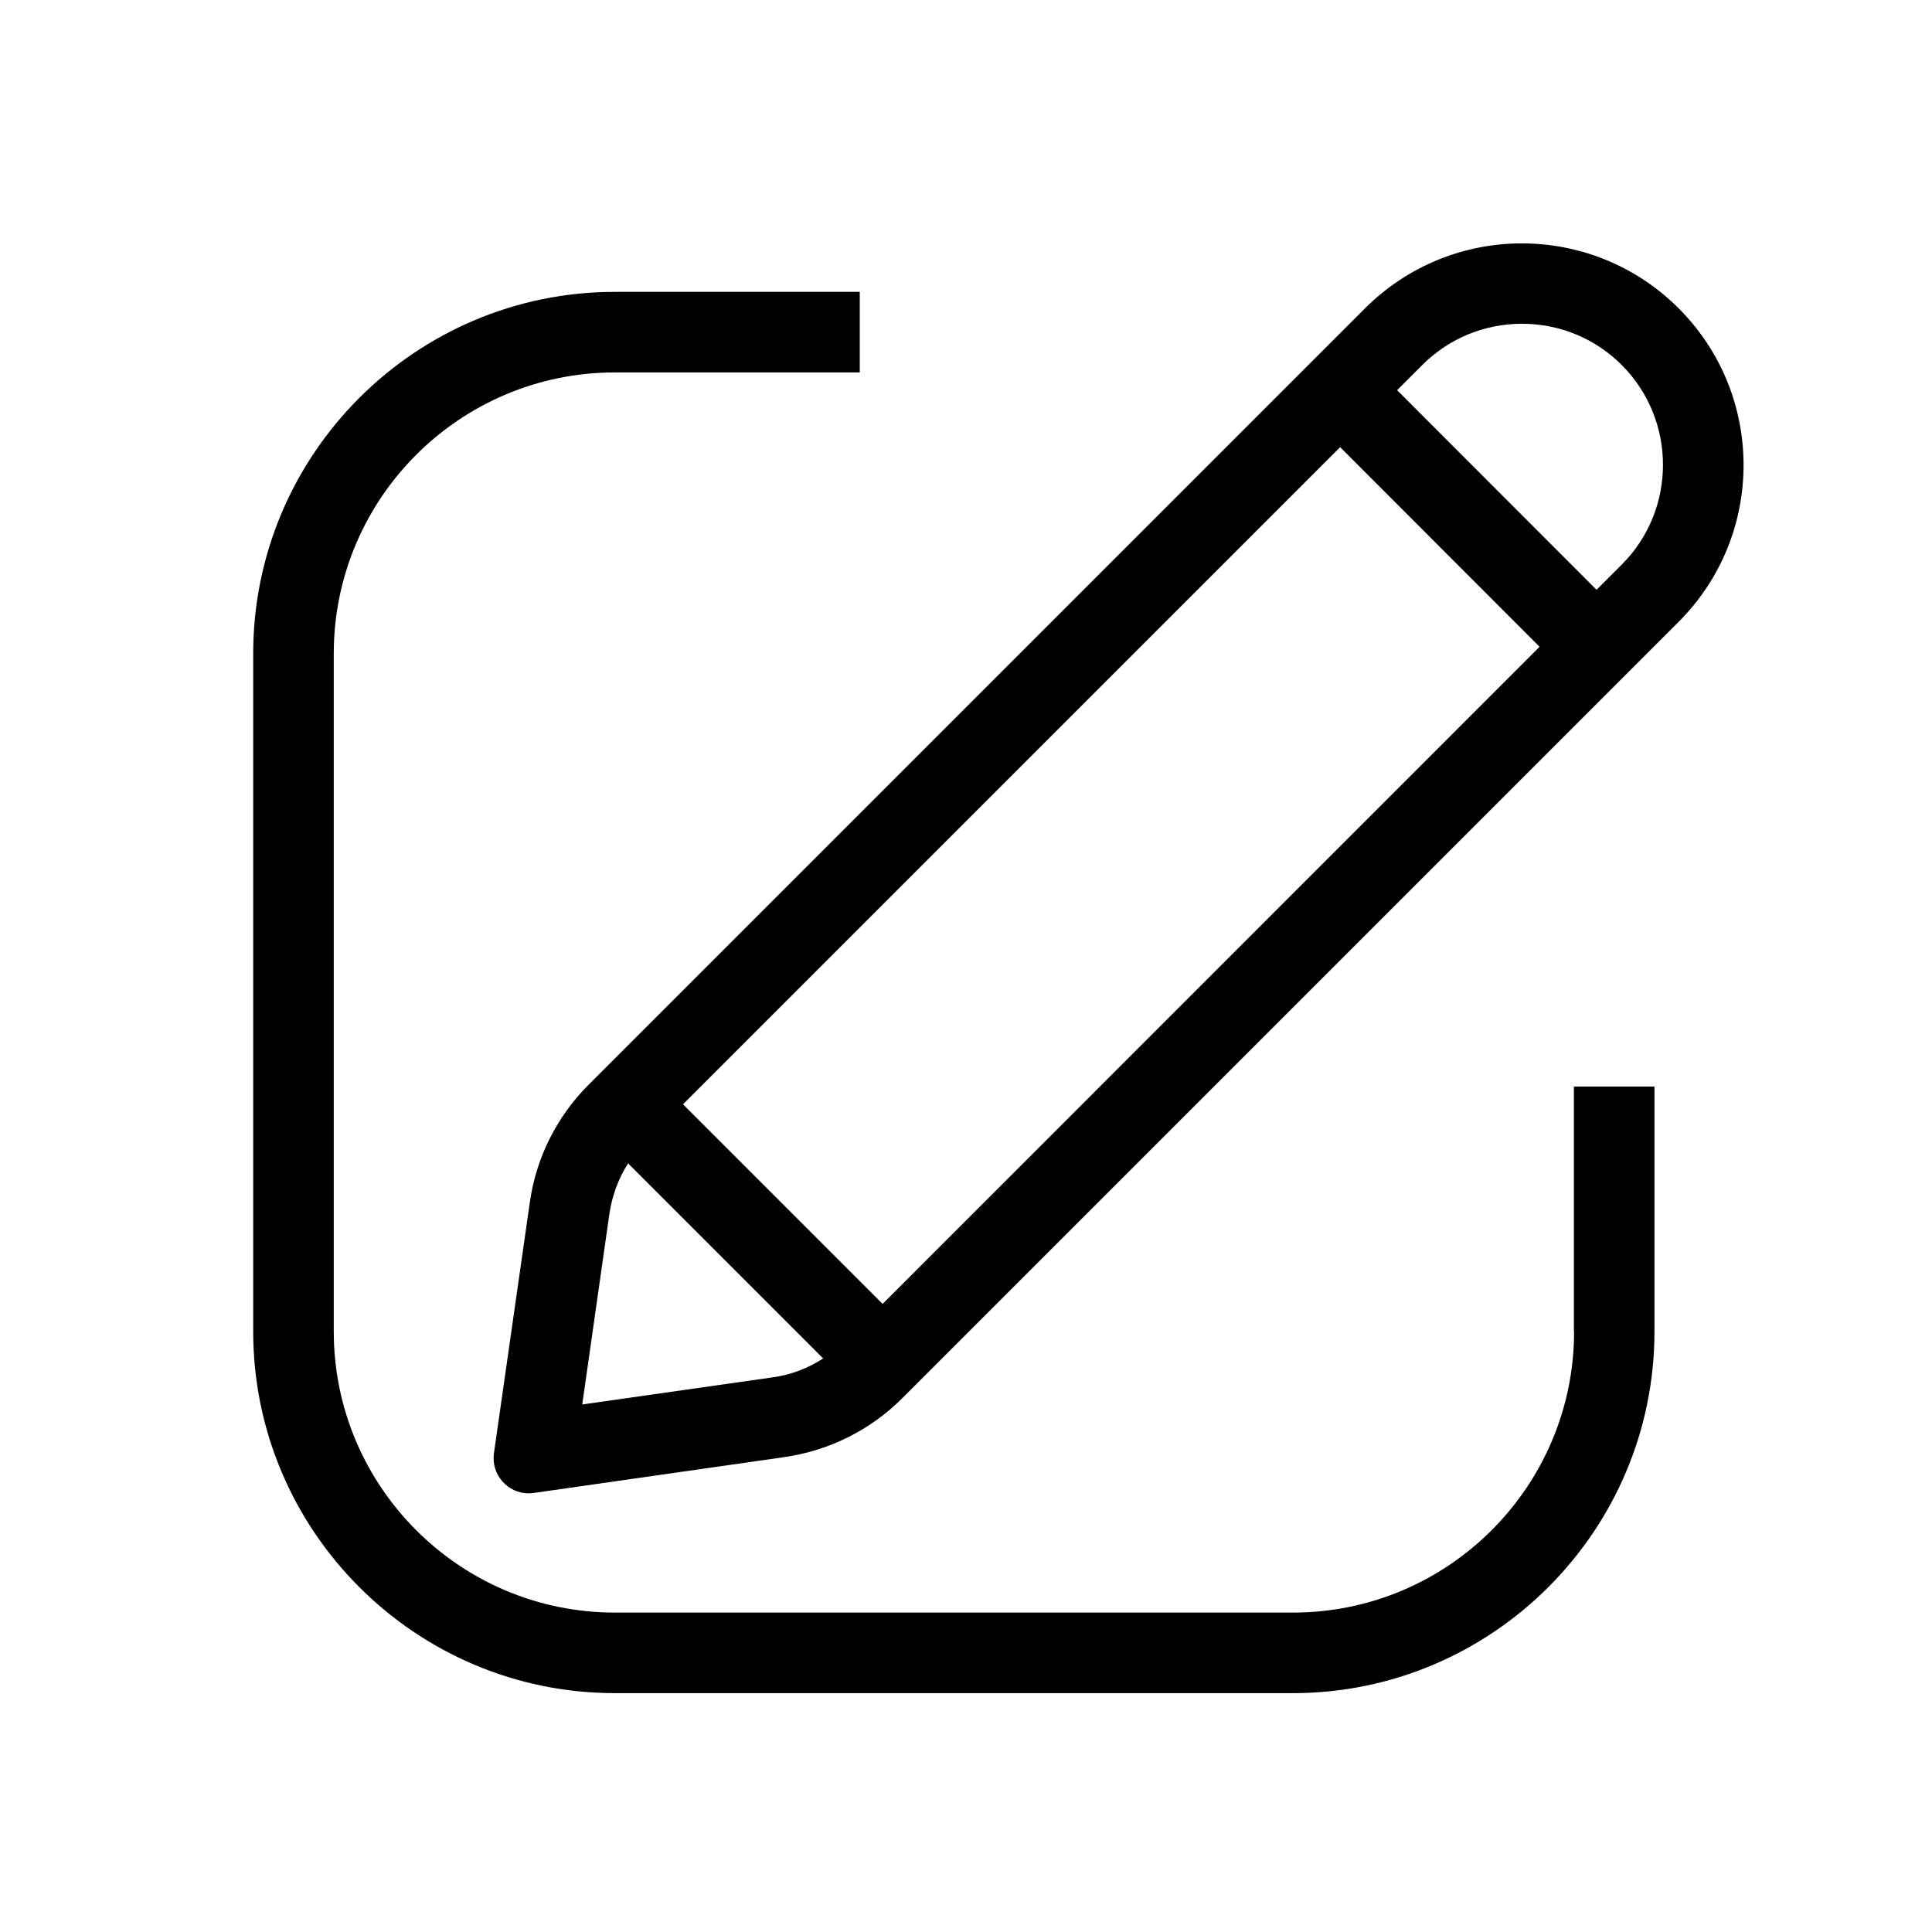
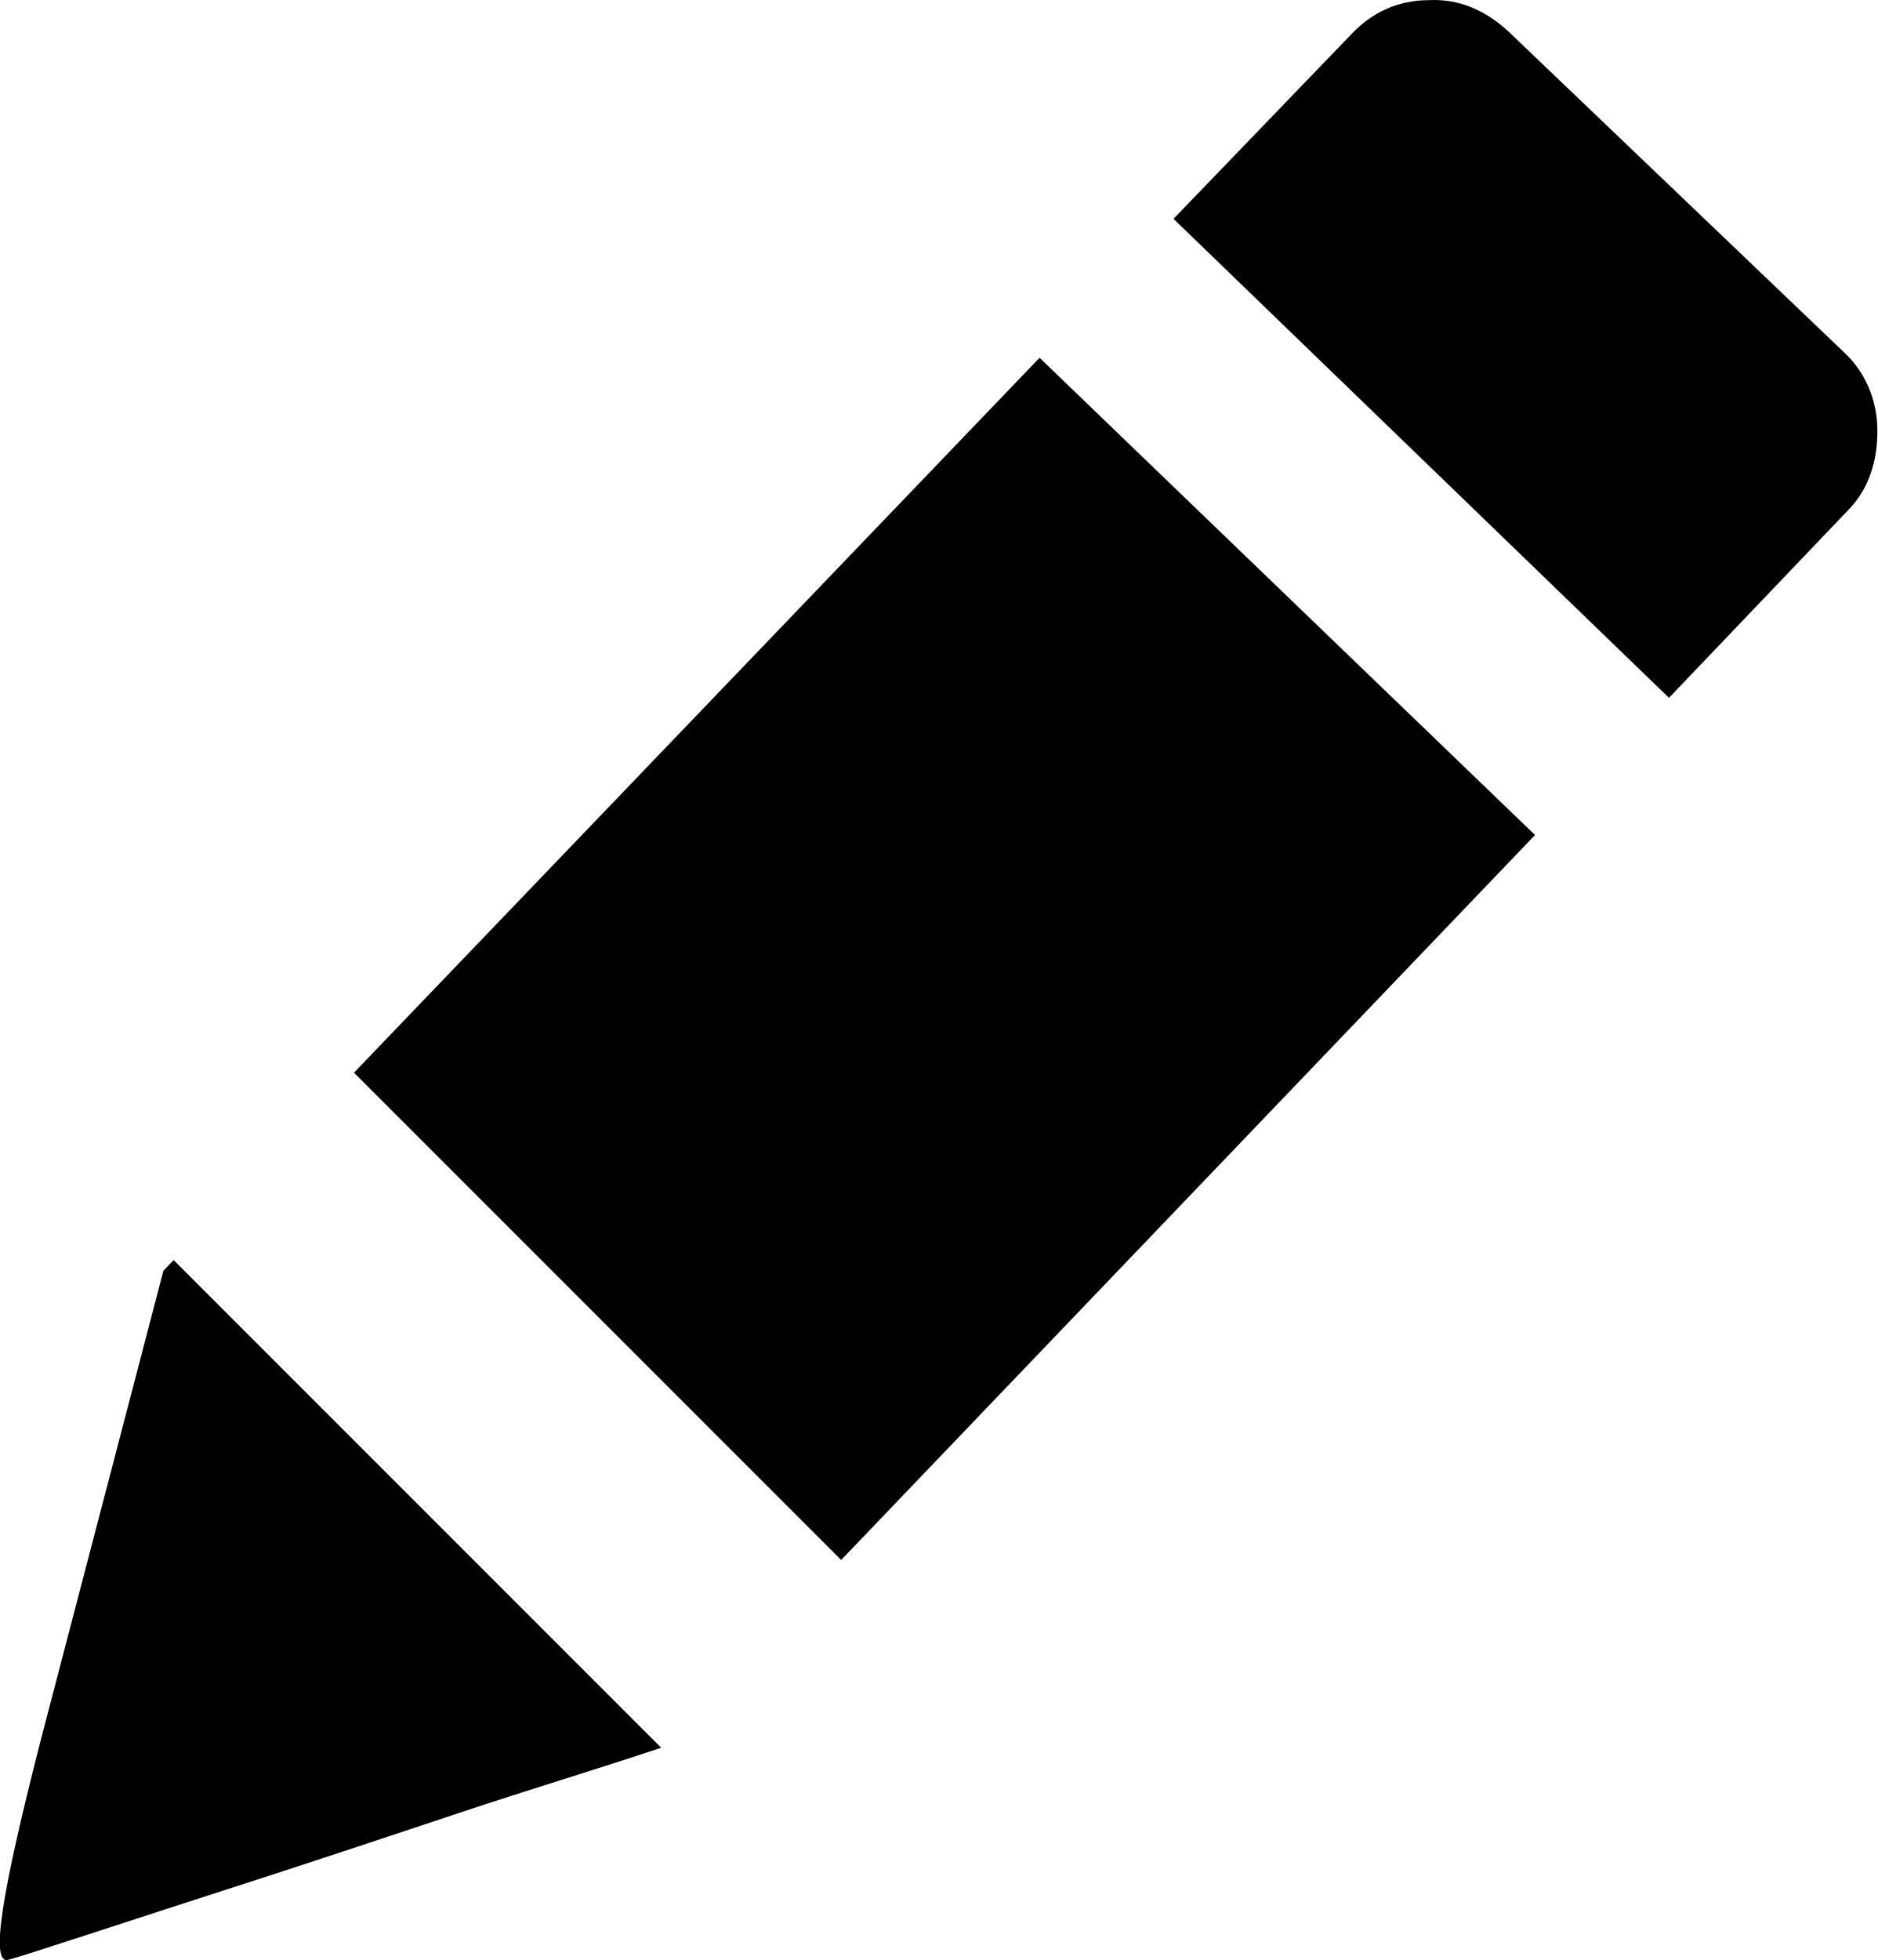
- <svg xmlns="http://www.w3.org/2000/svg" class="svg-icon" style="width: 1em; height: 1em;vertical-align: middle;fill: currentColor;overflow: hidden;" viewBox="0 0 1024 1024" version="1.1">
-   <path d="M834.3 705.7c0 82.2-66.8 149-149 149H325.9c-82.2 0-149-66.8-149-149V346.4c0-82.2 66.8-149 149-149h129.8v-42.7H325.9c-105.7 0-191.7 86-191.7 191.7v359.3c0 105.7 86 191.7 191.7 191.7h359.3c105.7 0 191.7-86 191.7-191.7V575.9h-42.7v129.8z" />
-   <path d="M889.7 163.4c-22.9-22.9-53-34.4-83.1-34.4s-60.1 11.5-83.1 34.4L312 574.9c-16.9 16.9-27.9 38.8-31.2 62.5l-19 132.8c-1.6 11.4 7.3 21.3 18.4 21.3 0.9 0 1.8-0.1 2.7-0.2l132.8-19c23.7-3.4 45.6-14.3 62.5-31.2l411.5-411.5c45.9-45.9 45.9-120.3 0-166.2zM362 585.3L710.3 237 816 342.8 467.8 691.1 362 585.3zM409.7 730l-101.1 14.4L323 643.3c1.4-9.5 4.8-18.7 9.9-26.7L436.3 720c-8 5.2-17.1 8.7-26.6 10z m449.8-430.7l-13.3 13.3-105.7-105.8 13.3-13.3c14.1-14.1 32.9-21.9 52.9-21.9s38.8 7.8 52.9 21.9c29.1 29.2 29.1 76.7-0.1 105.8z" />
+ <svg xmlns="http://www.w3.org/2000/svg" version="1.1" id="Layer_1" x="0px" y="0px" viewBox="0 0 117.74 122.88" style="enable-background:new 0 0 117.74 122.88" xml:space="preserve">
+   <style type="text/css">.st0{fill-rule:evenodd;clip-rule:evenodd;}</style>
+   <g>
+     <path class="st0" d="M94.62,2c-1.46-1.36-3.14-2.09-5.02-1.99c-1.88,0-3.56,0.73-4.92,2.2L73.59,13.72l31.07,30.03l11.19-11.72 c1.36-1.36,1.88-3.14,1.88-5.02s-0.73-3.66-2.09-4.92L94.62,2L94.62,2L94.62,2z M41.44,109.58c-4.08,1.36-8.26,2.62-12.35,3.98 c-4.08,1.36-8.16,2.72-12.35,4.08c-9.73,3.14-15.07,4.92-16.22,5.23c-1.15,0.31-0.42-4.18,1.99-13.6l7.74-29.61l0.64-0.66 l30.56,30.56L41.44,109.58L41.44,109.58L41.44,109.58z M22.2,67.25l42.99-44.82l31.07,29.92L52.75,97.8L22.2,67.25L22.2,67.25z" />
+   </g>
</svg>
